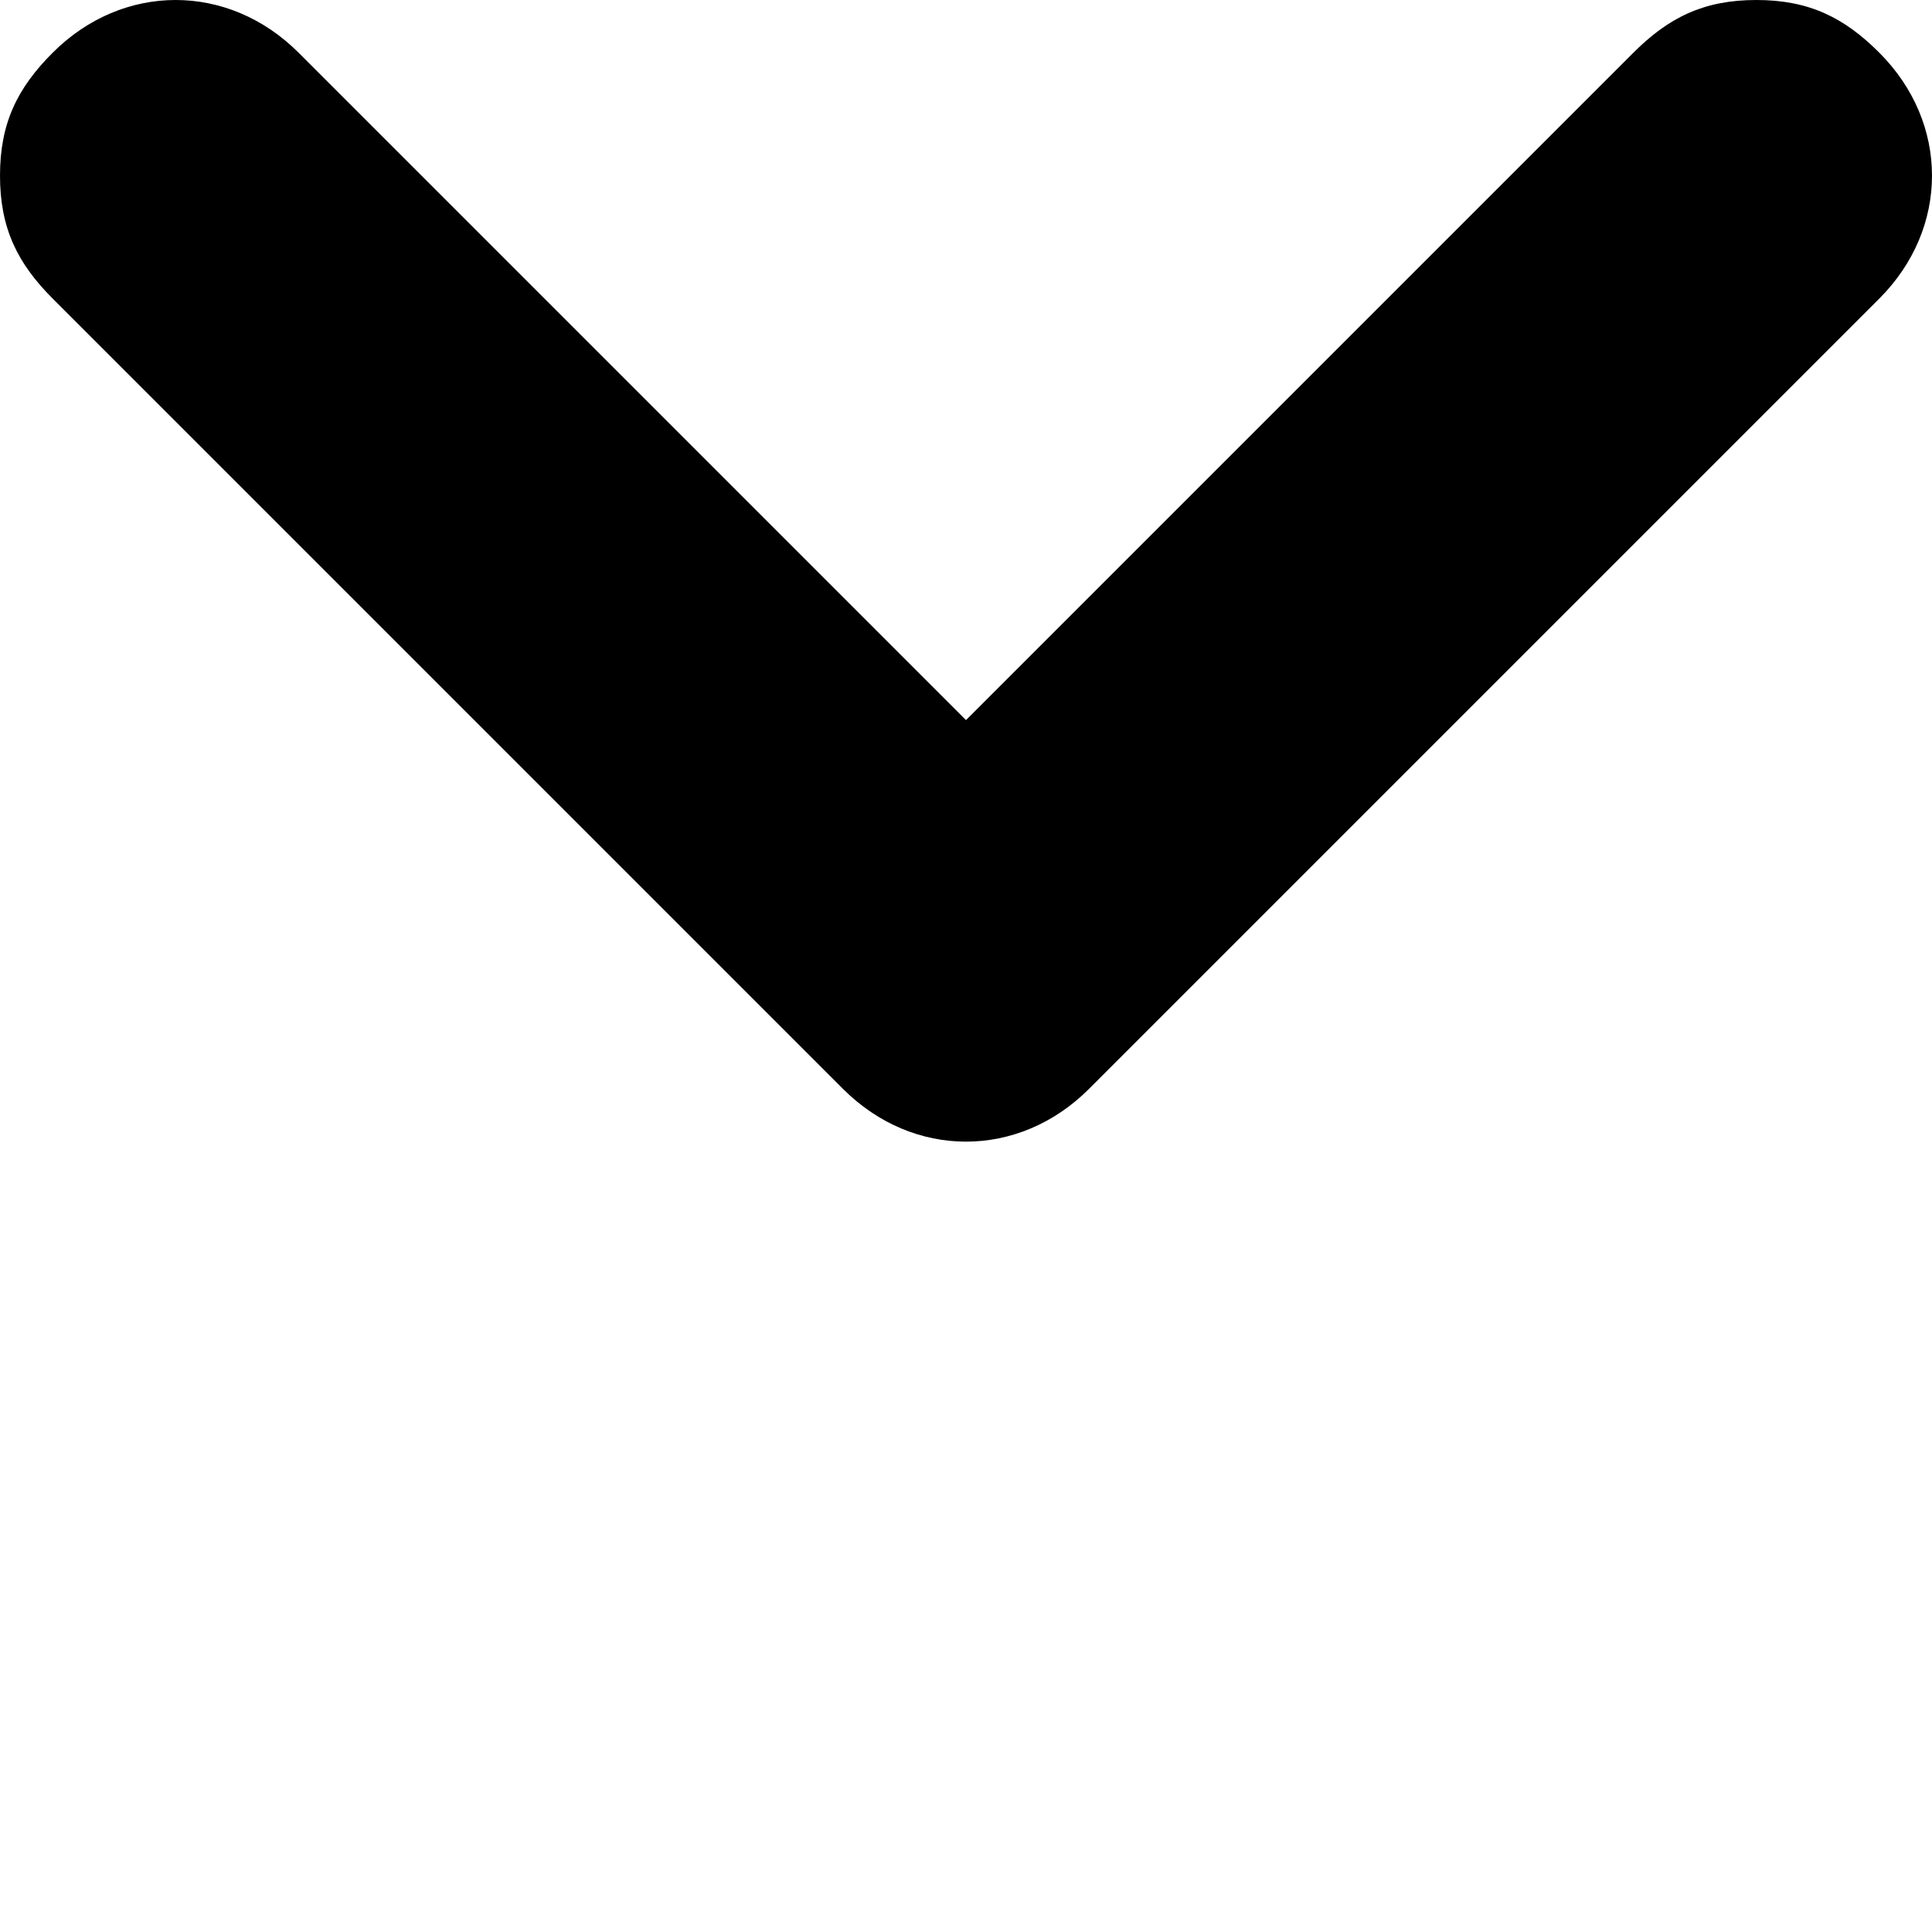
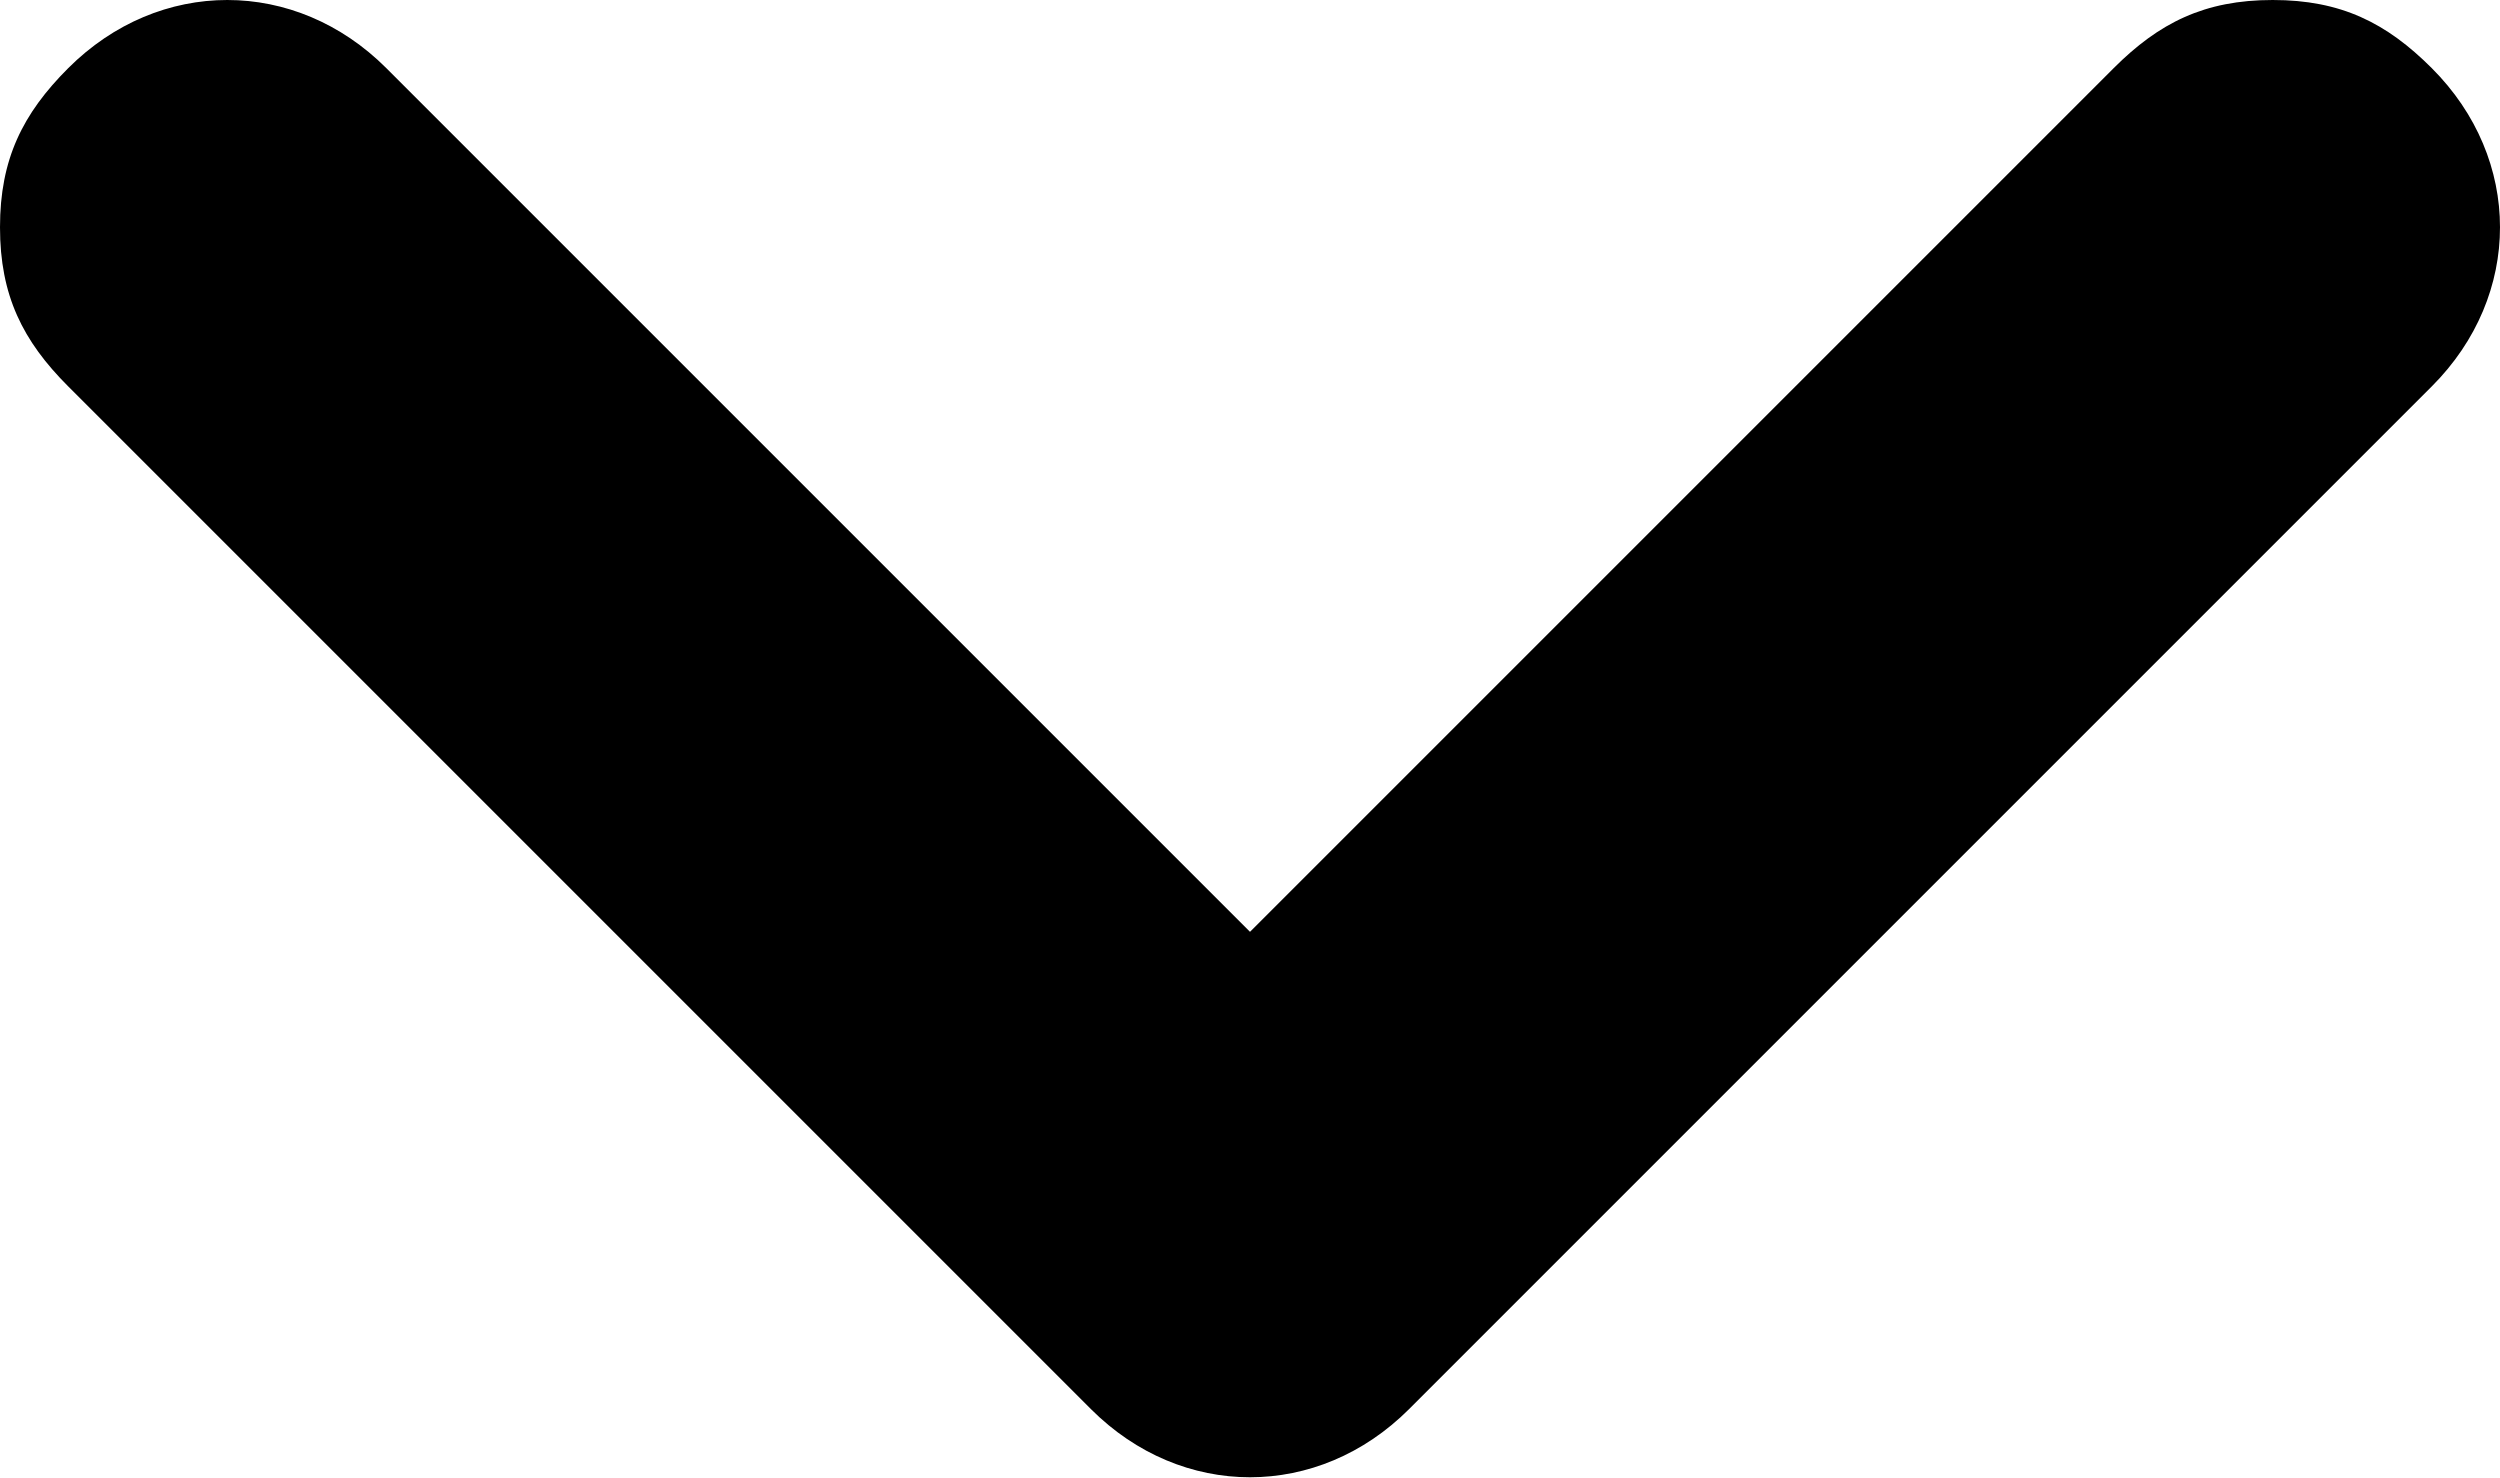
- <svg xmlns="http://www.w3.org/2000/svg" width="11" height="11" viewBox="0 0 11 11" xml:space="preserve">
+ <svg xmlns="http://www.w3.org/2000/svg" viewBox="0 0 11 6.5" xml:space="preserve">
  <path d="m.3 1.7 4.5 4.5c.4.4 1 .4 1.4 0l4.5-4.5c.4-.4.4-1 0-1.4-.2-.2-.4-.3-.7-.3s-.5.1-.7.3L5.5 4.1 1.7.3C1.3-.1.7-.1.3.3.1.5 0 .7 0 1s.1.5.3.7z" />
</svg>
